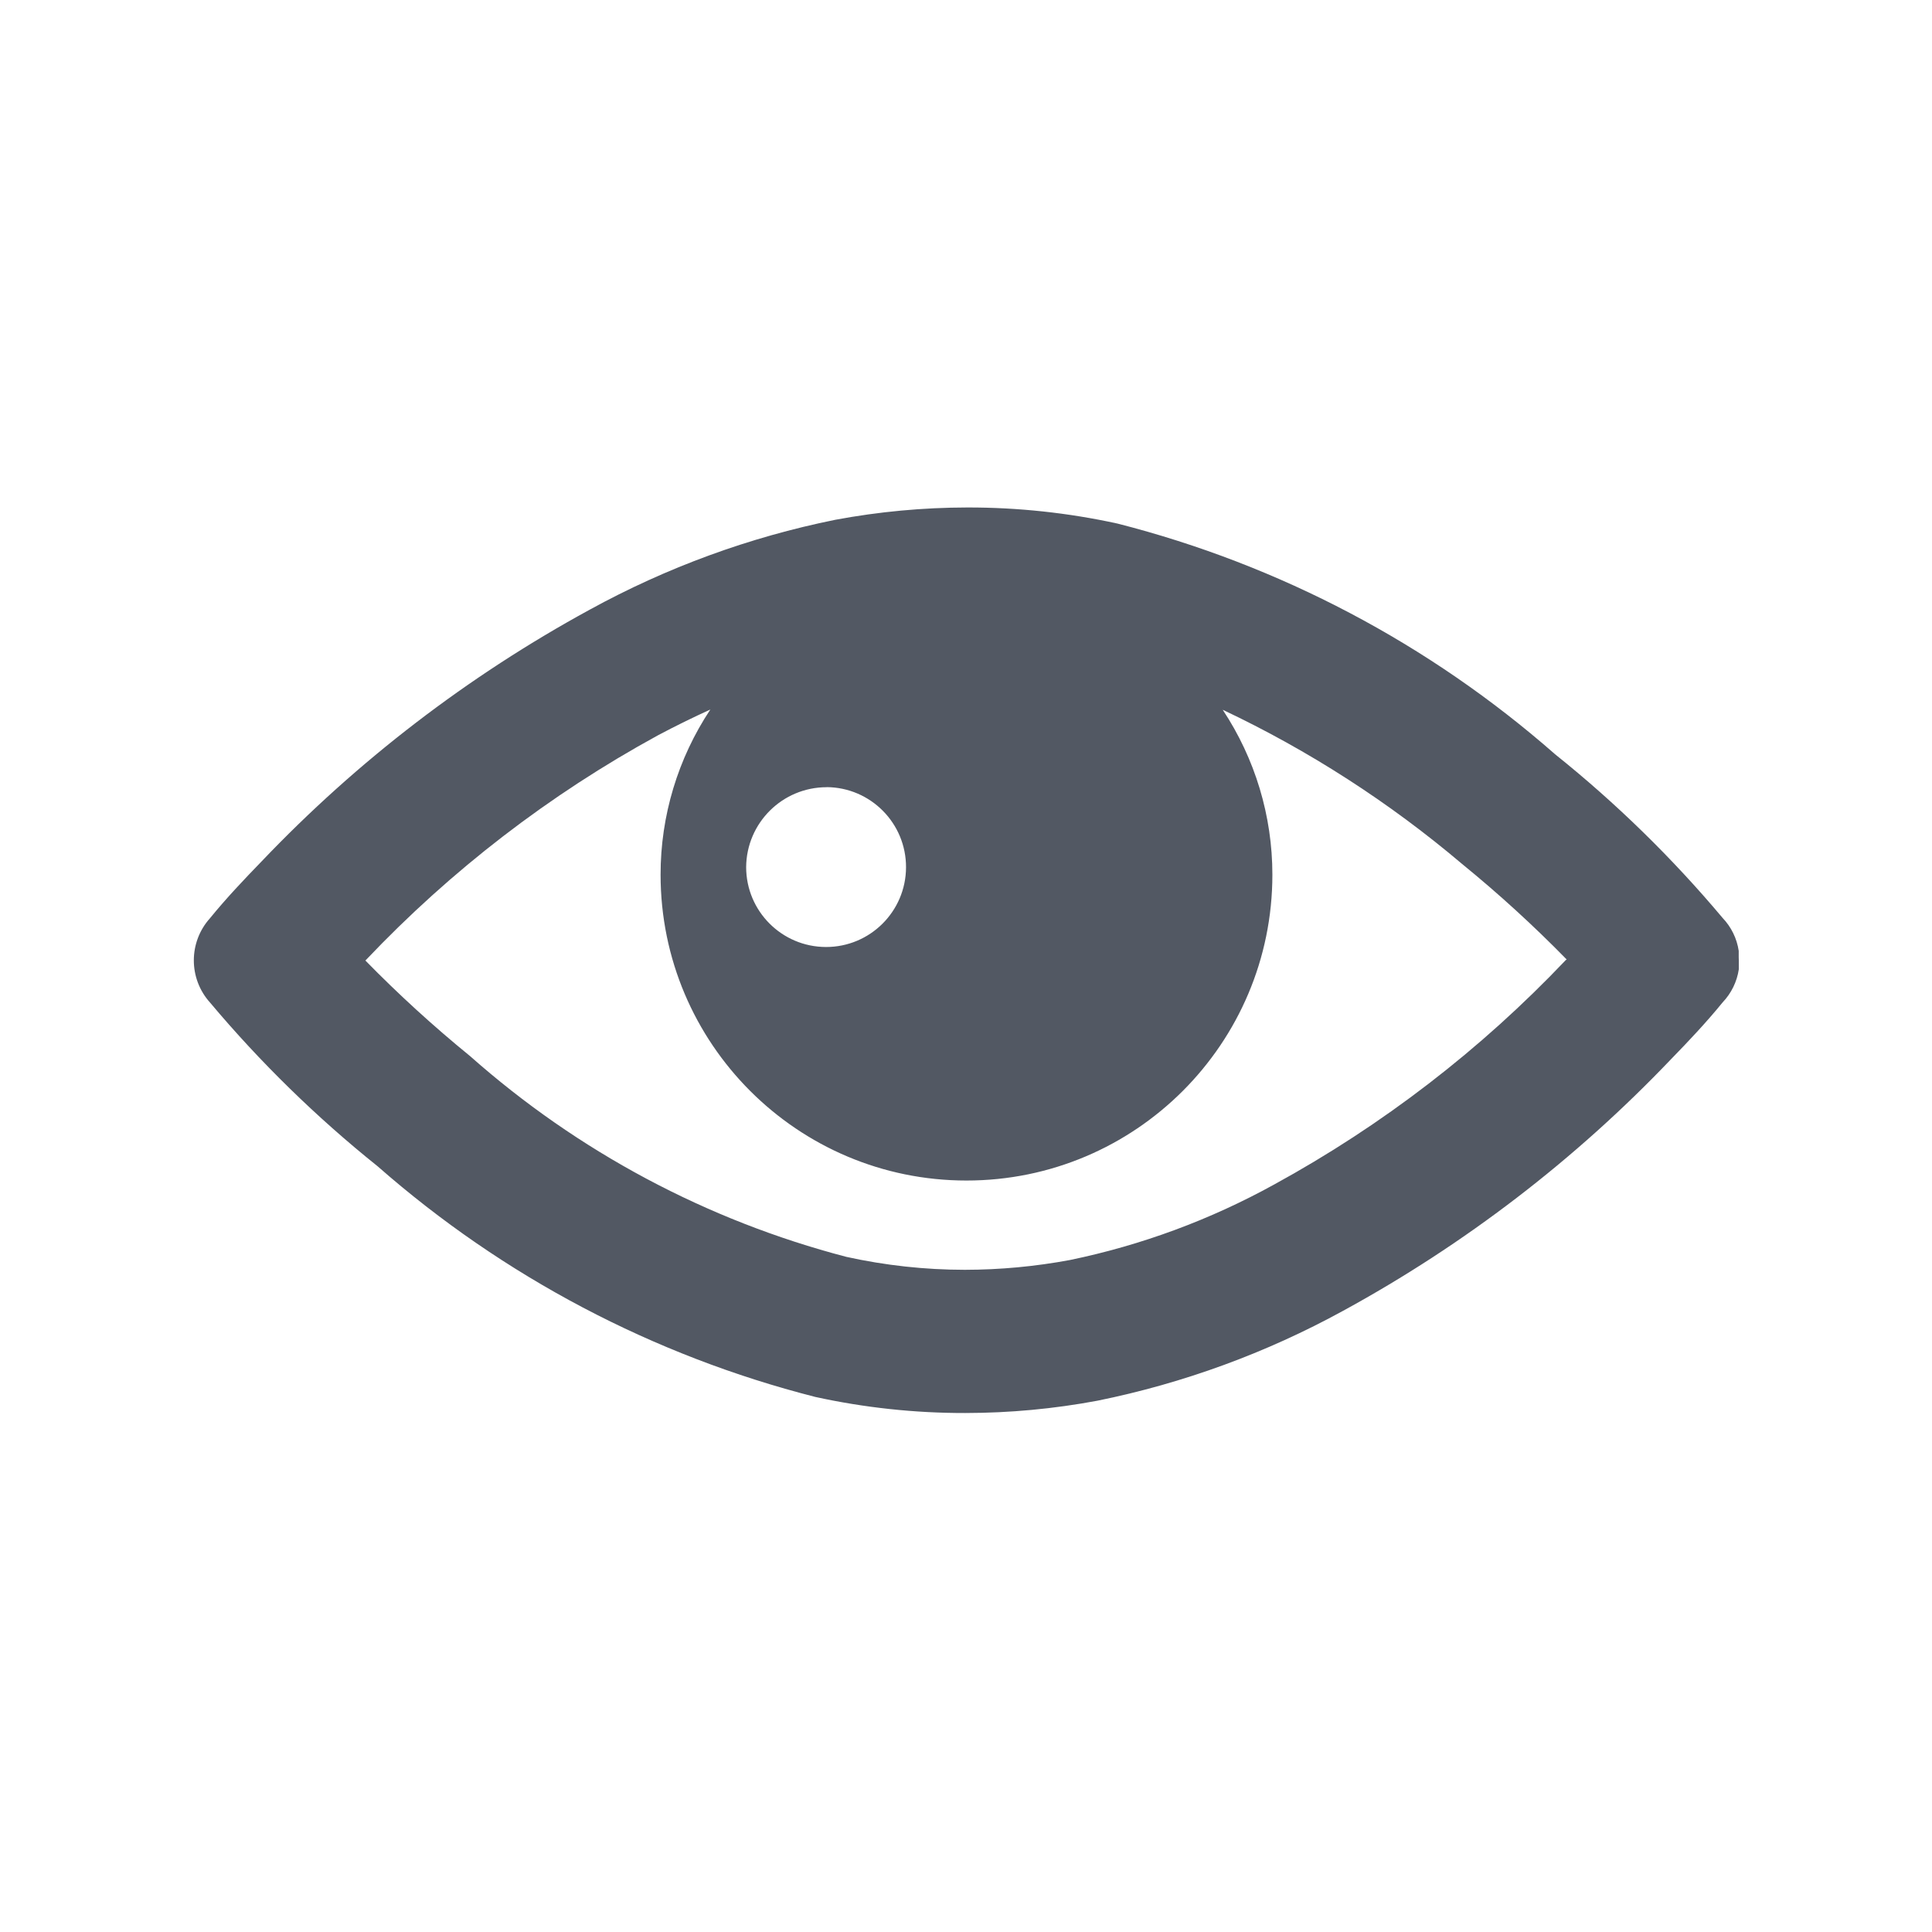
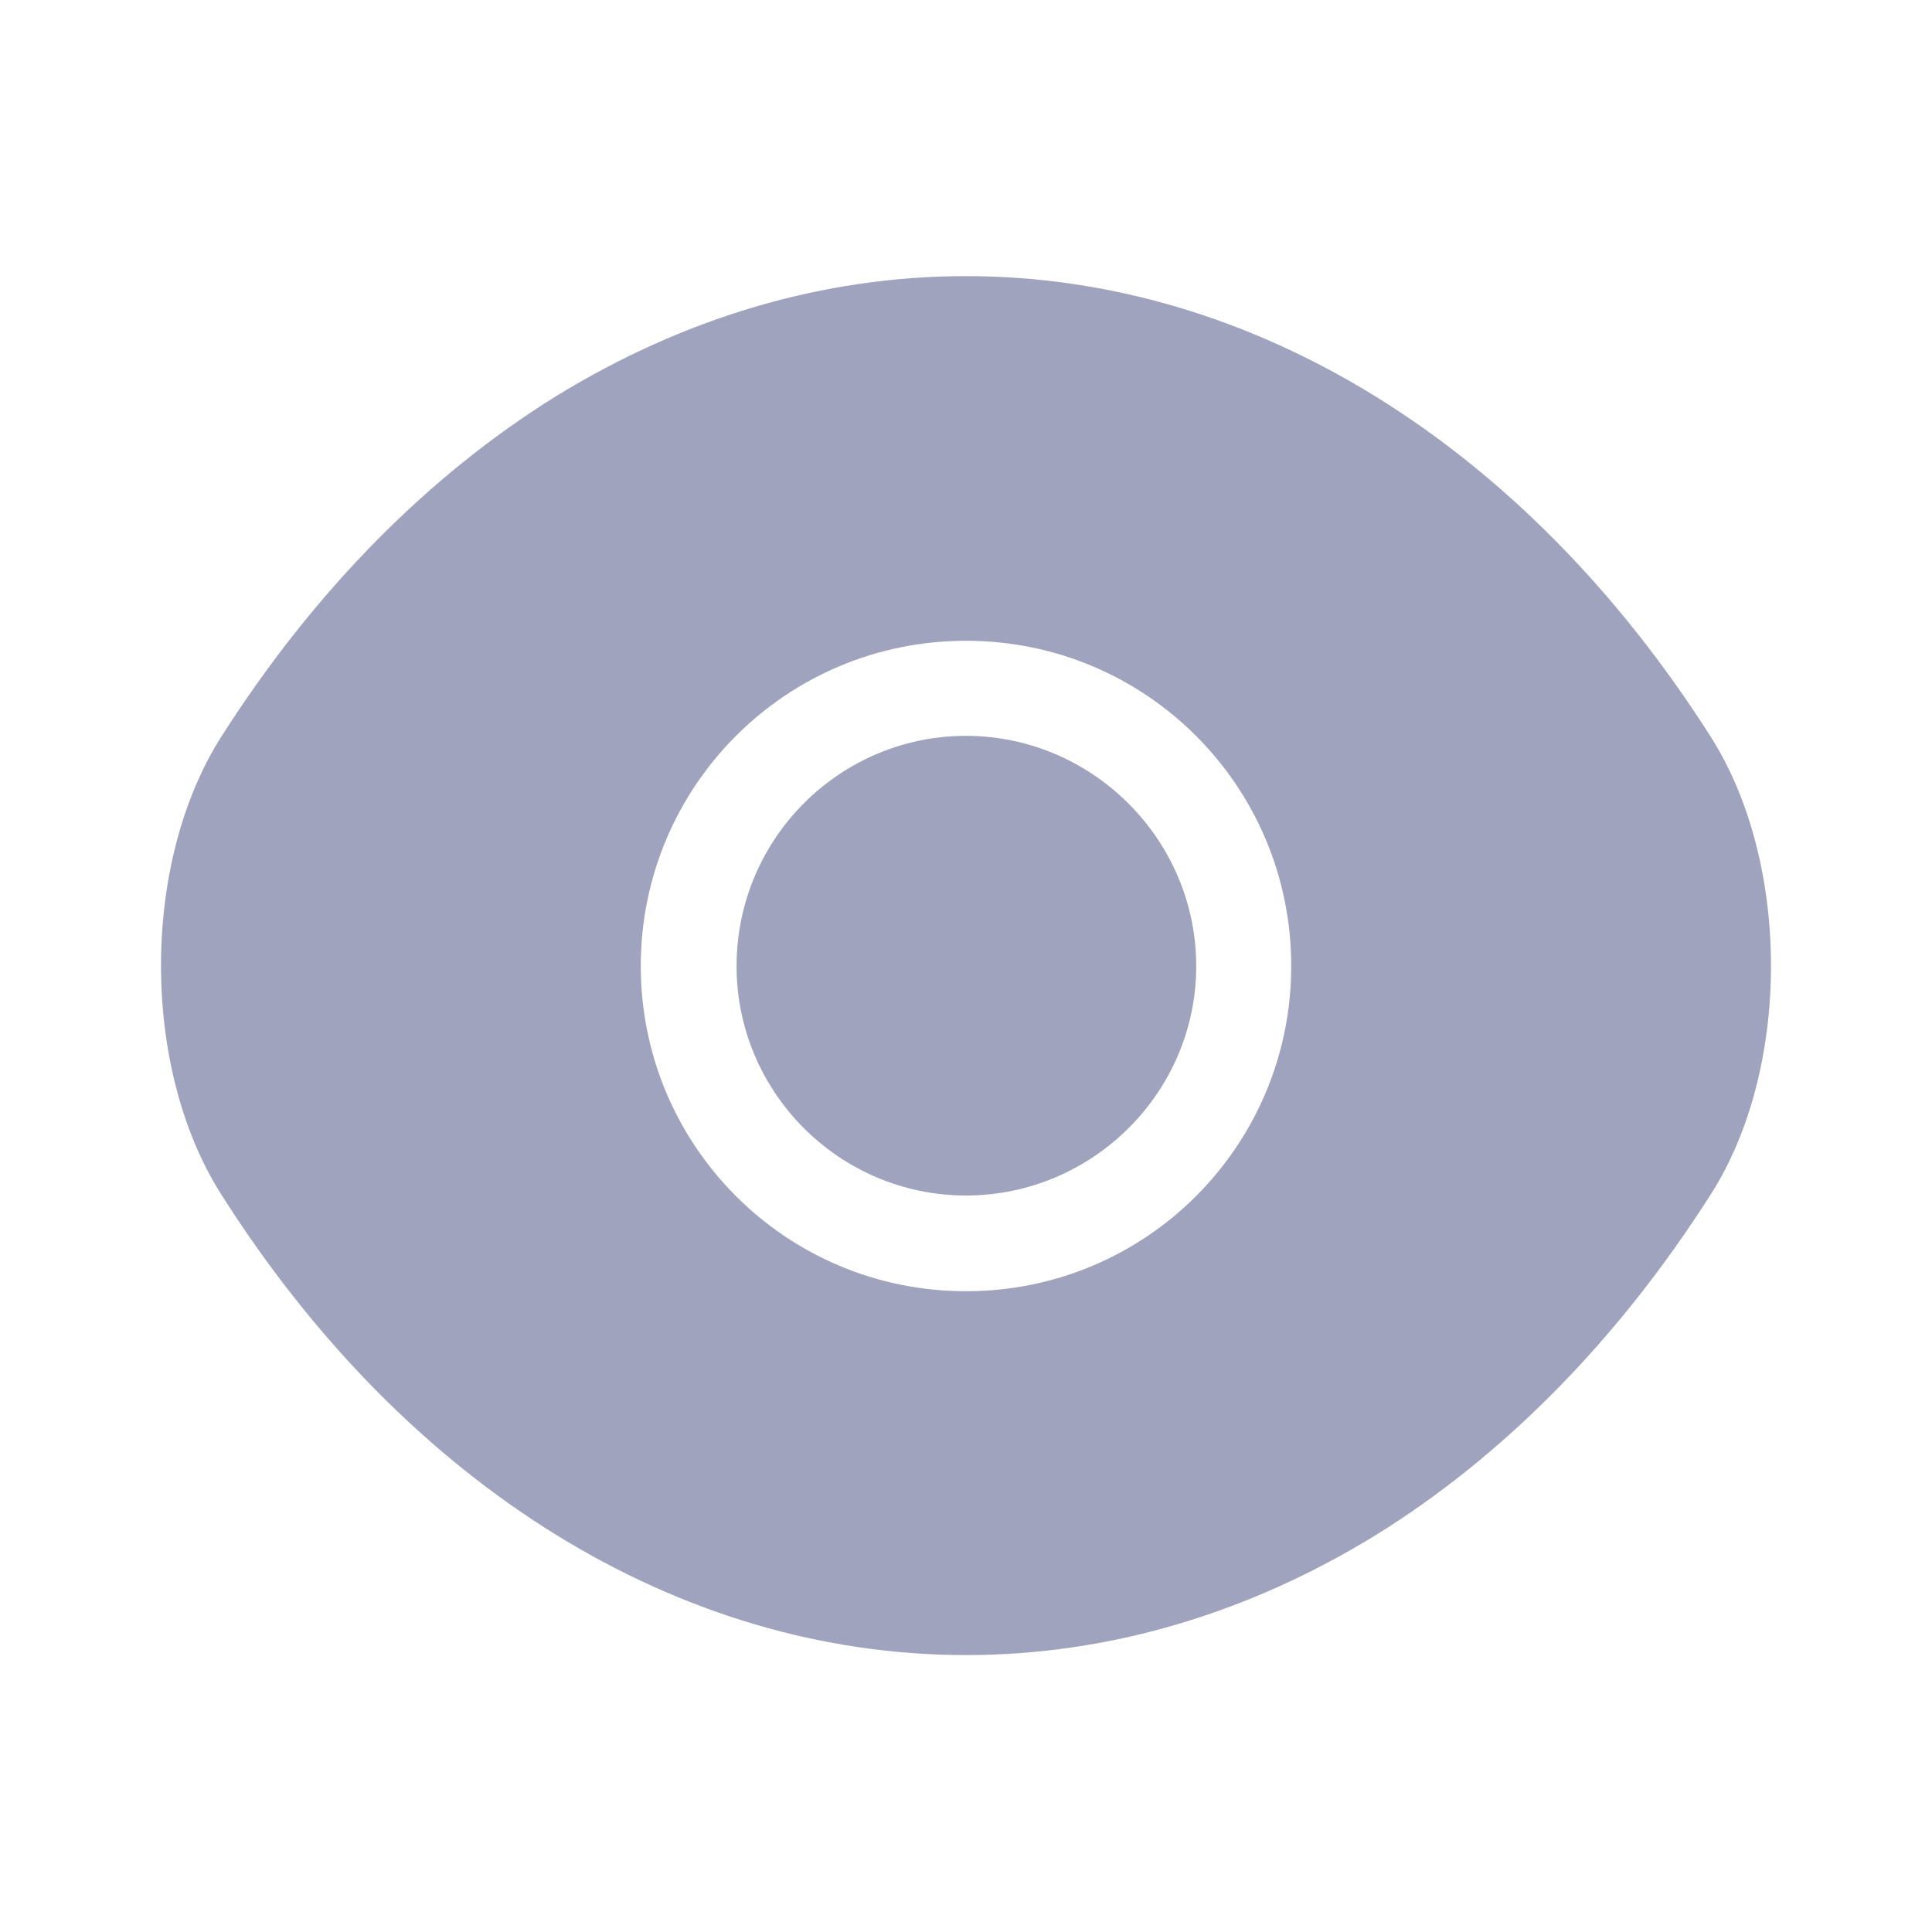
- <svg xmlns="http://www.w3.org/2000/svg" width="24" height="24" viewBox="0 0 24 24" id="preview">
-   <path fill="none" d="M0,0H24V24H0Z" data-name="Path 3621" />
-   <path fill="#525863" d="M59.173,277.184a.205.205,0,0,0,0-.024.069.069,0,0,0,0-.013.168.168,0,0,0,0-.018c0-.007,0-.014,0-.021a.006.006,0,0,1,0,0,.752.752,0,0,0-.2-.409,14.778,14.778,0,0,0-2.082-2.034,13.174,13.174,0,0,0-5.435-2.865,8.659,8.659,0,0,0-1.864-.2,9.009,9.009,0,0,0-1.642.153,10.782,10.782,0,0,0-3.051,1.117,16.611,16.611,0,0,0-4.073,3.124c-.221.228-.441.46-.643.708a.783.783,0,0,0,0,1.048,14.822,14.822,0,0,0,2.082,2.034,13.172,13.172,0,0,0,5.436,2.865,8.639,8.639,0,0,0,1.865.2,8.974,8.974,0,0,0,1.641-.153,10.824,10.824,0,0,0,3.052-1.117,16.649,16.649,0,0,0,4.072-3.124c.222-.228.441-.46.643-.708a.757.757,0,0,0,.2-.409v0c0-.007,0-.014,0-.021l0-.018s0-.008,0-.012a.228.228,0,0,1,0-.024c0-.012,0-.025,0-.038S59.174,277.2,59.173,277.184Zm-11.33-2.11a.993.993,0,1,1-1,.993A1,1,0,0,1,47.843,275.075Zm9.182,2.148a14.773,14.773,0,0,1-3.624,2.789,9.041,9.041,0,0,1-2.534.937,7.173,7.173,0,0,1-1.308.122,6.857,6.857,0,0,1-1.472-.161,11.386,11.386,0,0,1-4.674-2.494,15.618,15.618,0,0,1-1.3-1.187l.008-.008a14.733,14.733,0,0,1,3.625-2.789c.222-.118.439-.224.652-.321a3.705,3.705,0,0,0-.618,2.051,3.8,3.8,0,0,0,7.6,0,3.707,3.707,0,0,0-.617-2.048,13.581,13.581,0,0,1,2.973,1.915,15.577,15.577,0,0,1,1.3,1.187Z" data-name="Shape 5" transform="translate(-37.574 -265.296)" />
+ <svg xmlns="http://www.w3.org/2000/svg" width="24" height="24" viewBox="0 0 24 24" fill="none">
+   <path d="M21.25 9.15C18.94 5.52 15.56 3.43 12 3.43C10.22 3.43 8.49 3.95 6.91 4.92C5.33 5.9 3.91 7.33 2.75 9.15C1.75 10.72 1.75 13.27 2.75 14.84C5.06 18.48 8.44 20.56 12 20.56C13.78 20.56 15.51 20.04 17.09 19.07C18.67 18.09 20.09 16.66 21.25 14.84C22.25 13.28 22.25 10.72 21.25 9.15ZM12 16.04C9.76 16.04 7.96 14.23 7.96 12C7.96 9.77 9.76 7.96 12 7.96C14.24 7.96 16.04 9.77 16.04 12C16.04 14.23 14.24 16.04 12 16.04Z" fill="#A0A3BD" />
+   <path d="M12 9.141C10.43 9.141 9.15 10.421 9.15 12.001C9.15 13.571 10.43 14.851 12 14.851C13.57 14.851 14.86 13.571 14.86 12.001C14.86 10.431 13.57 9.141 12 9.141Z" fill="#A0A3BD" />
</svg>
